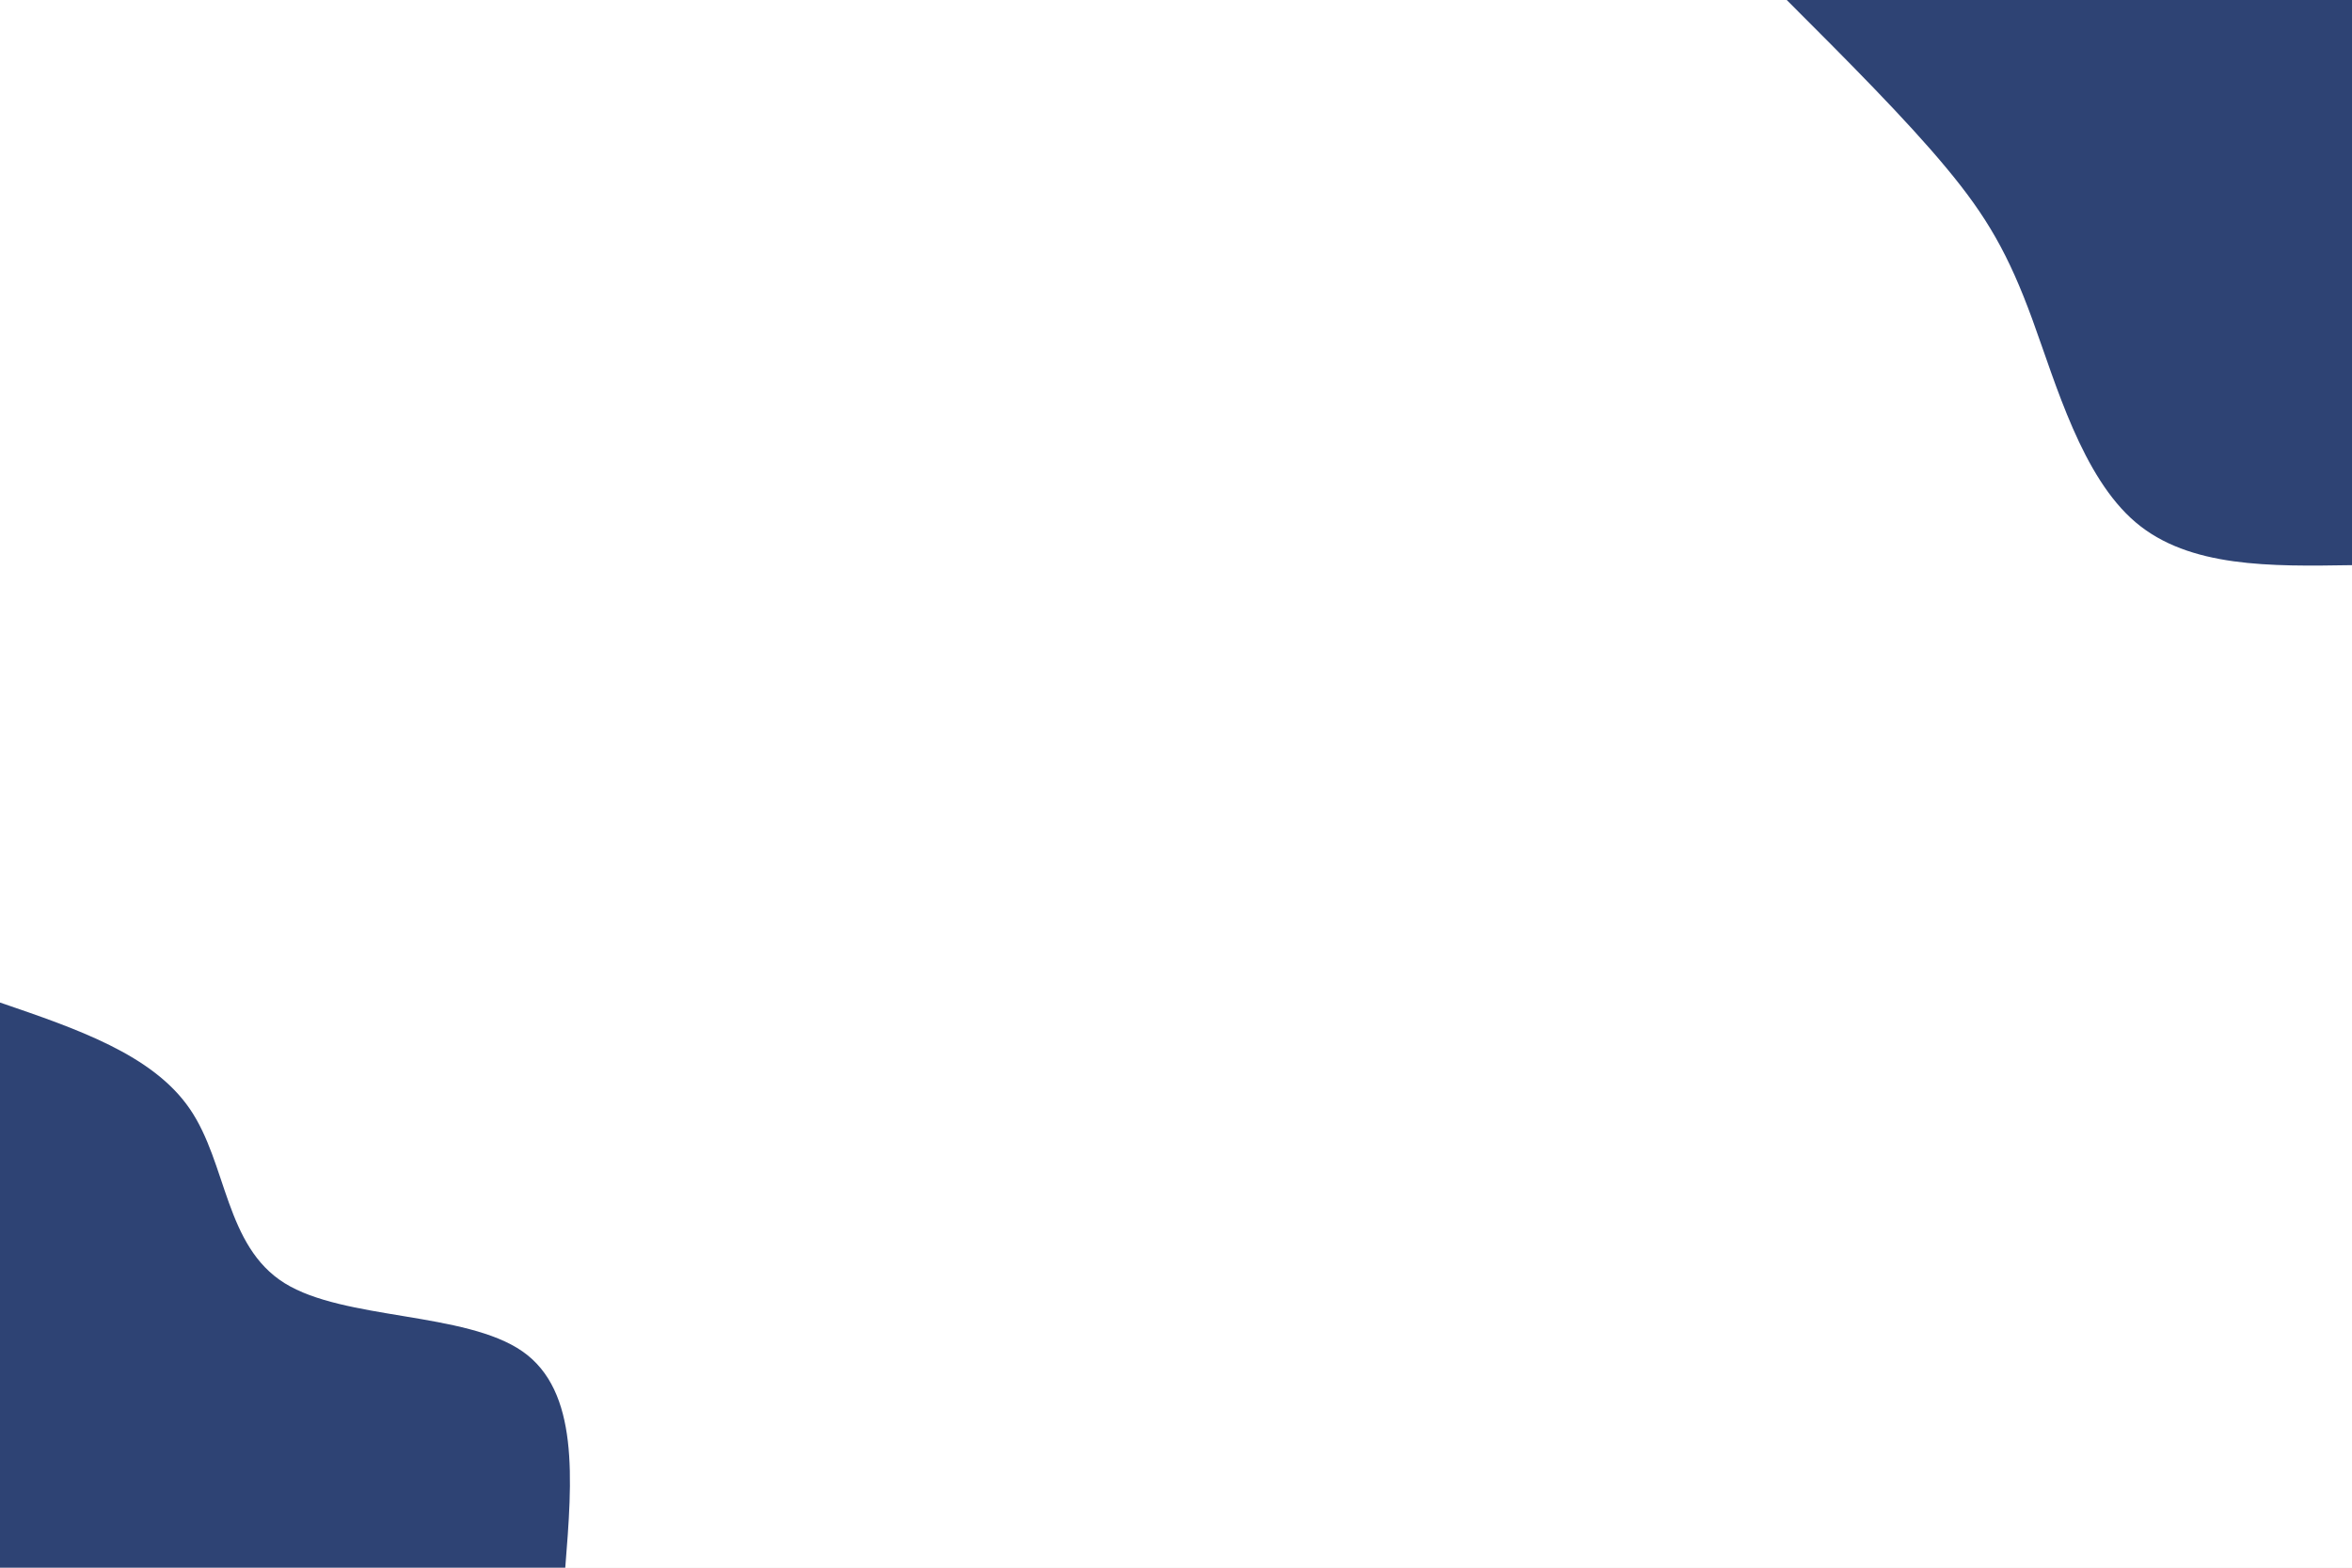
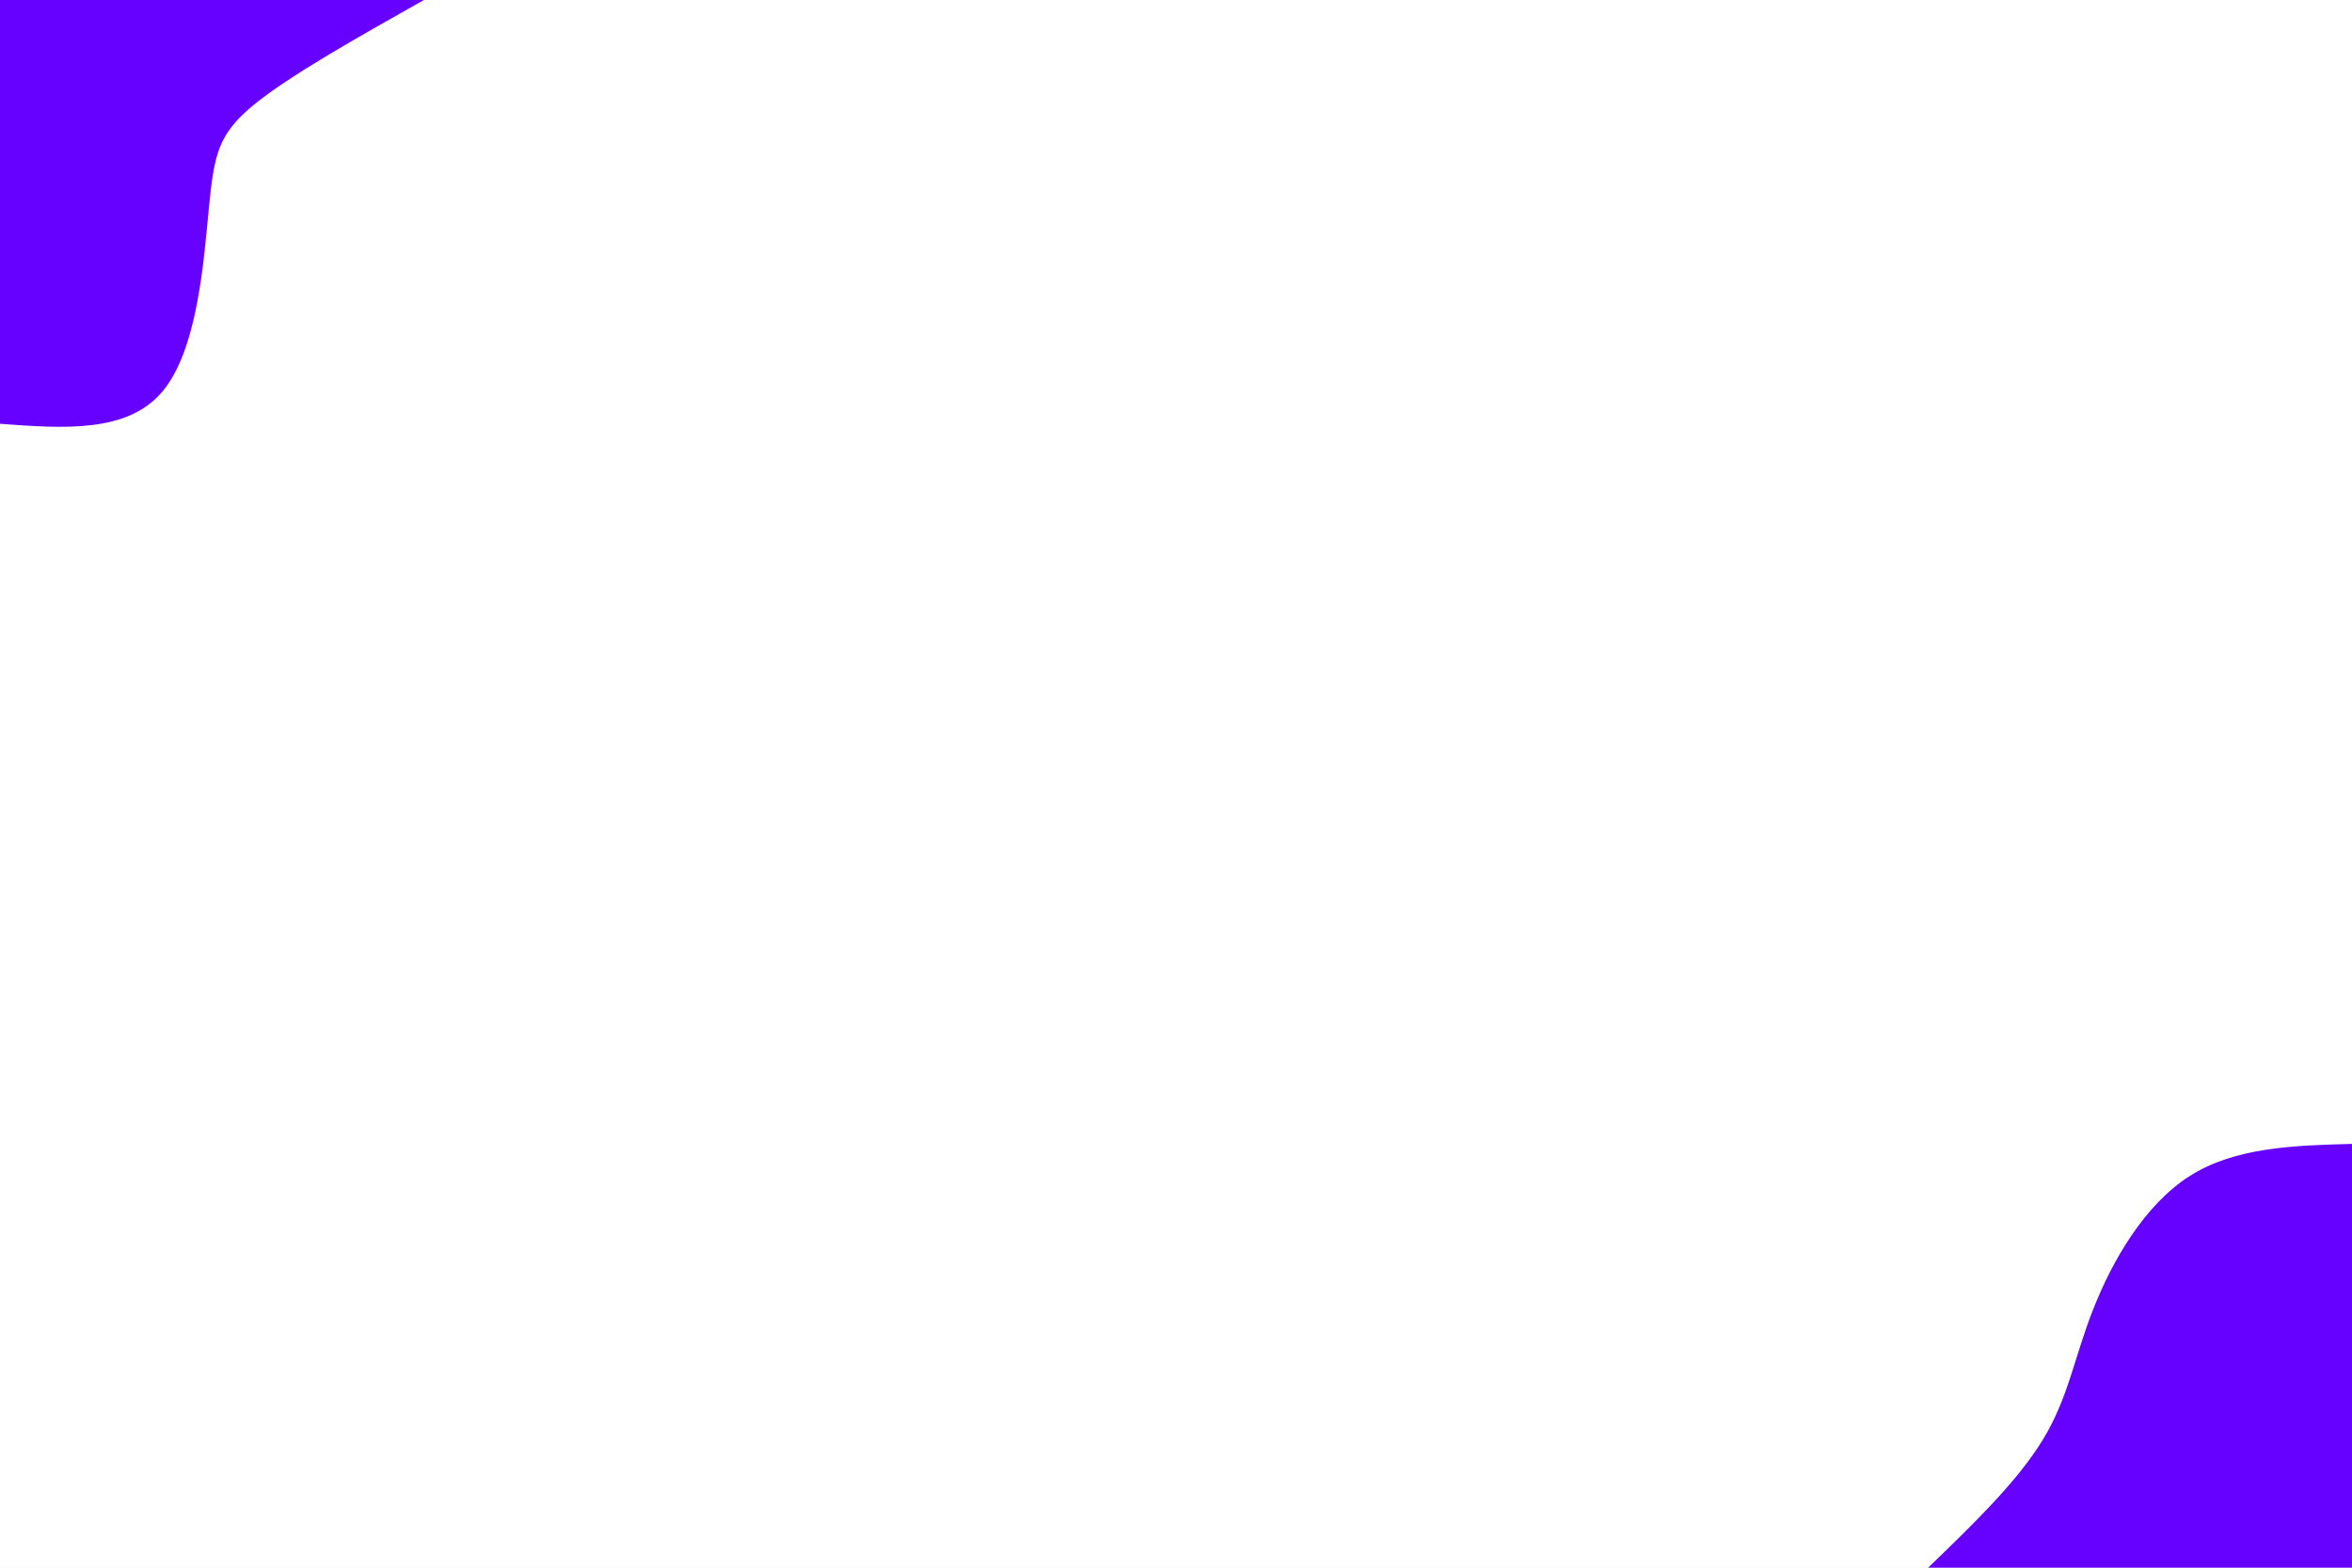
<svg xmlns="http://www.w3.org/2000/svg" id="visual" viewBox="0 0 900 600" width="900" height="600" version="1.1">
-   <rect x="0" y="0" width="900" height="600" fill="#ffffff" />
+   <rect x="0" y="0" width="900" height="600" fill="#FFFFFF" />
  <defs>
-     <linearGradient id="grad1_0" x1="33.3%" y1="0%" x2="100%" y2="100%">
+     <linearGradient id="grad1_0" x1="33.3%" y1="100%" x2="100%" y2="0%">
      <stop offset="20%" stop-color="#ffffff" stop-opacity="1" />
      <stop offset="80%" stop-color="#ffffff" stop-opacity="1" />
    </linearGradient>
  </defs>
  <defs>
-     <linearGradient id="grad2_0" x1="0%" y1="0%" x2="66.7%" y2="100%">
+     <linearGradient id="grad2_0" x1="0%" y1="100%" x2="66.7%" y2="0%">
      <stop offset="20%" stop-color="#ffffff" stop-opacity="1" />
      <stop offset="80%" stop-color="#ffffff" stop-opacity="1" />
    </linearGradient>
  </defs>
-   <g transform="translate(900, 0)">
-     <path d="M0 216.3C-31.1 216.8 -62.3 217.3 -82.8 199.9C-103.3 182.5 -113.2 147.2 -122.3 122.3C-131.4 97.4 -139.7 82.9 -155.2 64.3C-170.7 45.6 -193.5 22.8 -216.3 0L0 0Z" fill="#2E4374" />
+   <g transform="translate(900, 600)">
+     <path d="M-162.2 0C-145.1 -16.5 -128 -33 -118.3 -49C-108.5 -65 -106.3 -80.5 -99 -99C-91.7 -117.5 -79.4 -138.9 -62.1 -149.9C-44.8 -160.9 -22.4 -161.6 0 -162.2L0 0Z" fill="#6600FF" />
  </g>
-   <g transform="translate(0, 600)">
-     <path d="M0 -216.3C29.2 -206.3 58.5 -196.4 72.7 -175.5C86.9 -154.7 86.1 -123.1 108.9 -108.9C131.7 -94.7 178 -98 199.9 -82.8C221.7 -67.6 219 -33.8 216.3 0L0 0Z" fill="#2E4374" />
+   <g transform="translate(0, 0)">
+     <path d="M162.2 0C136.5 14.5 110.7 29 97 40.2C83.4 51.4 81.9 59.2 79.9 79.9C77.9 100.6 75.5 134 62.1 149.9C48.7 165.8 24.3 164 0 162.2L0 0Z" fill="#6600FF" />
  </g>
</svg>
